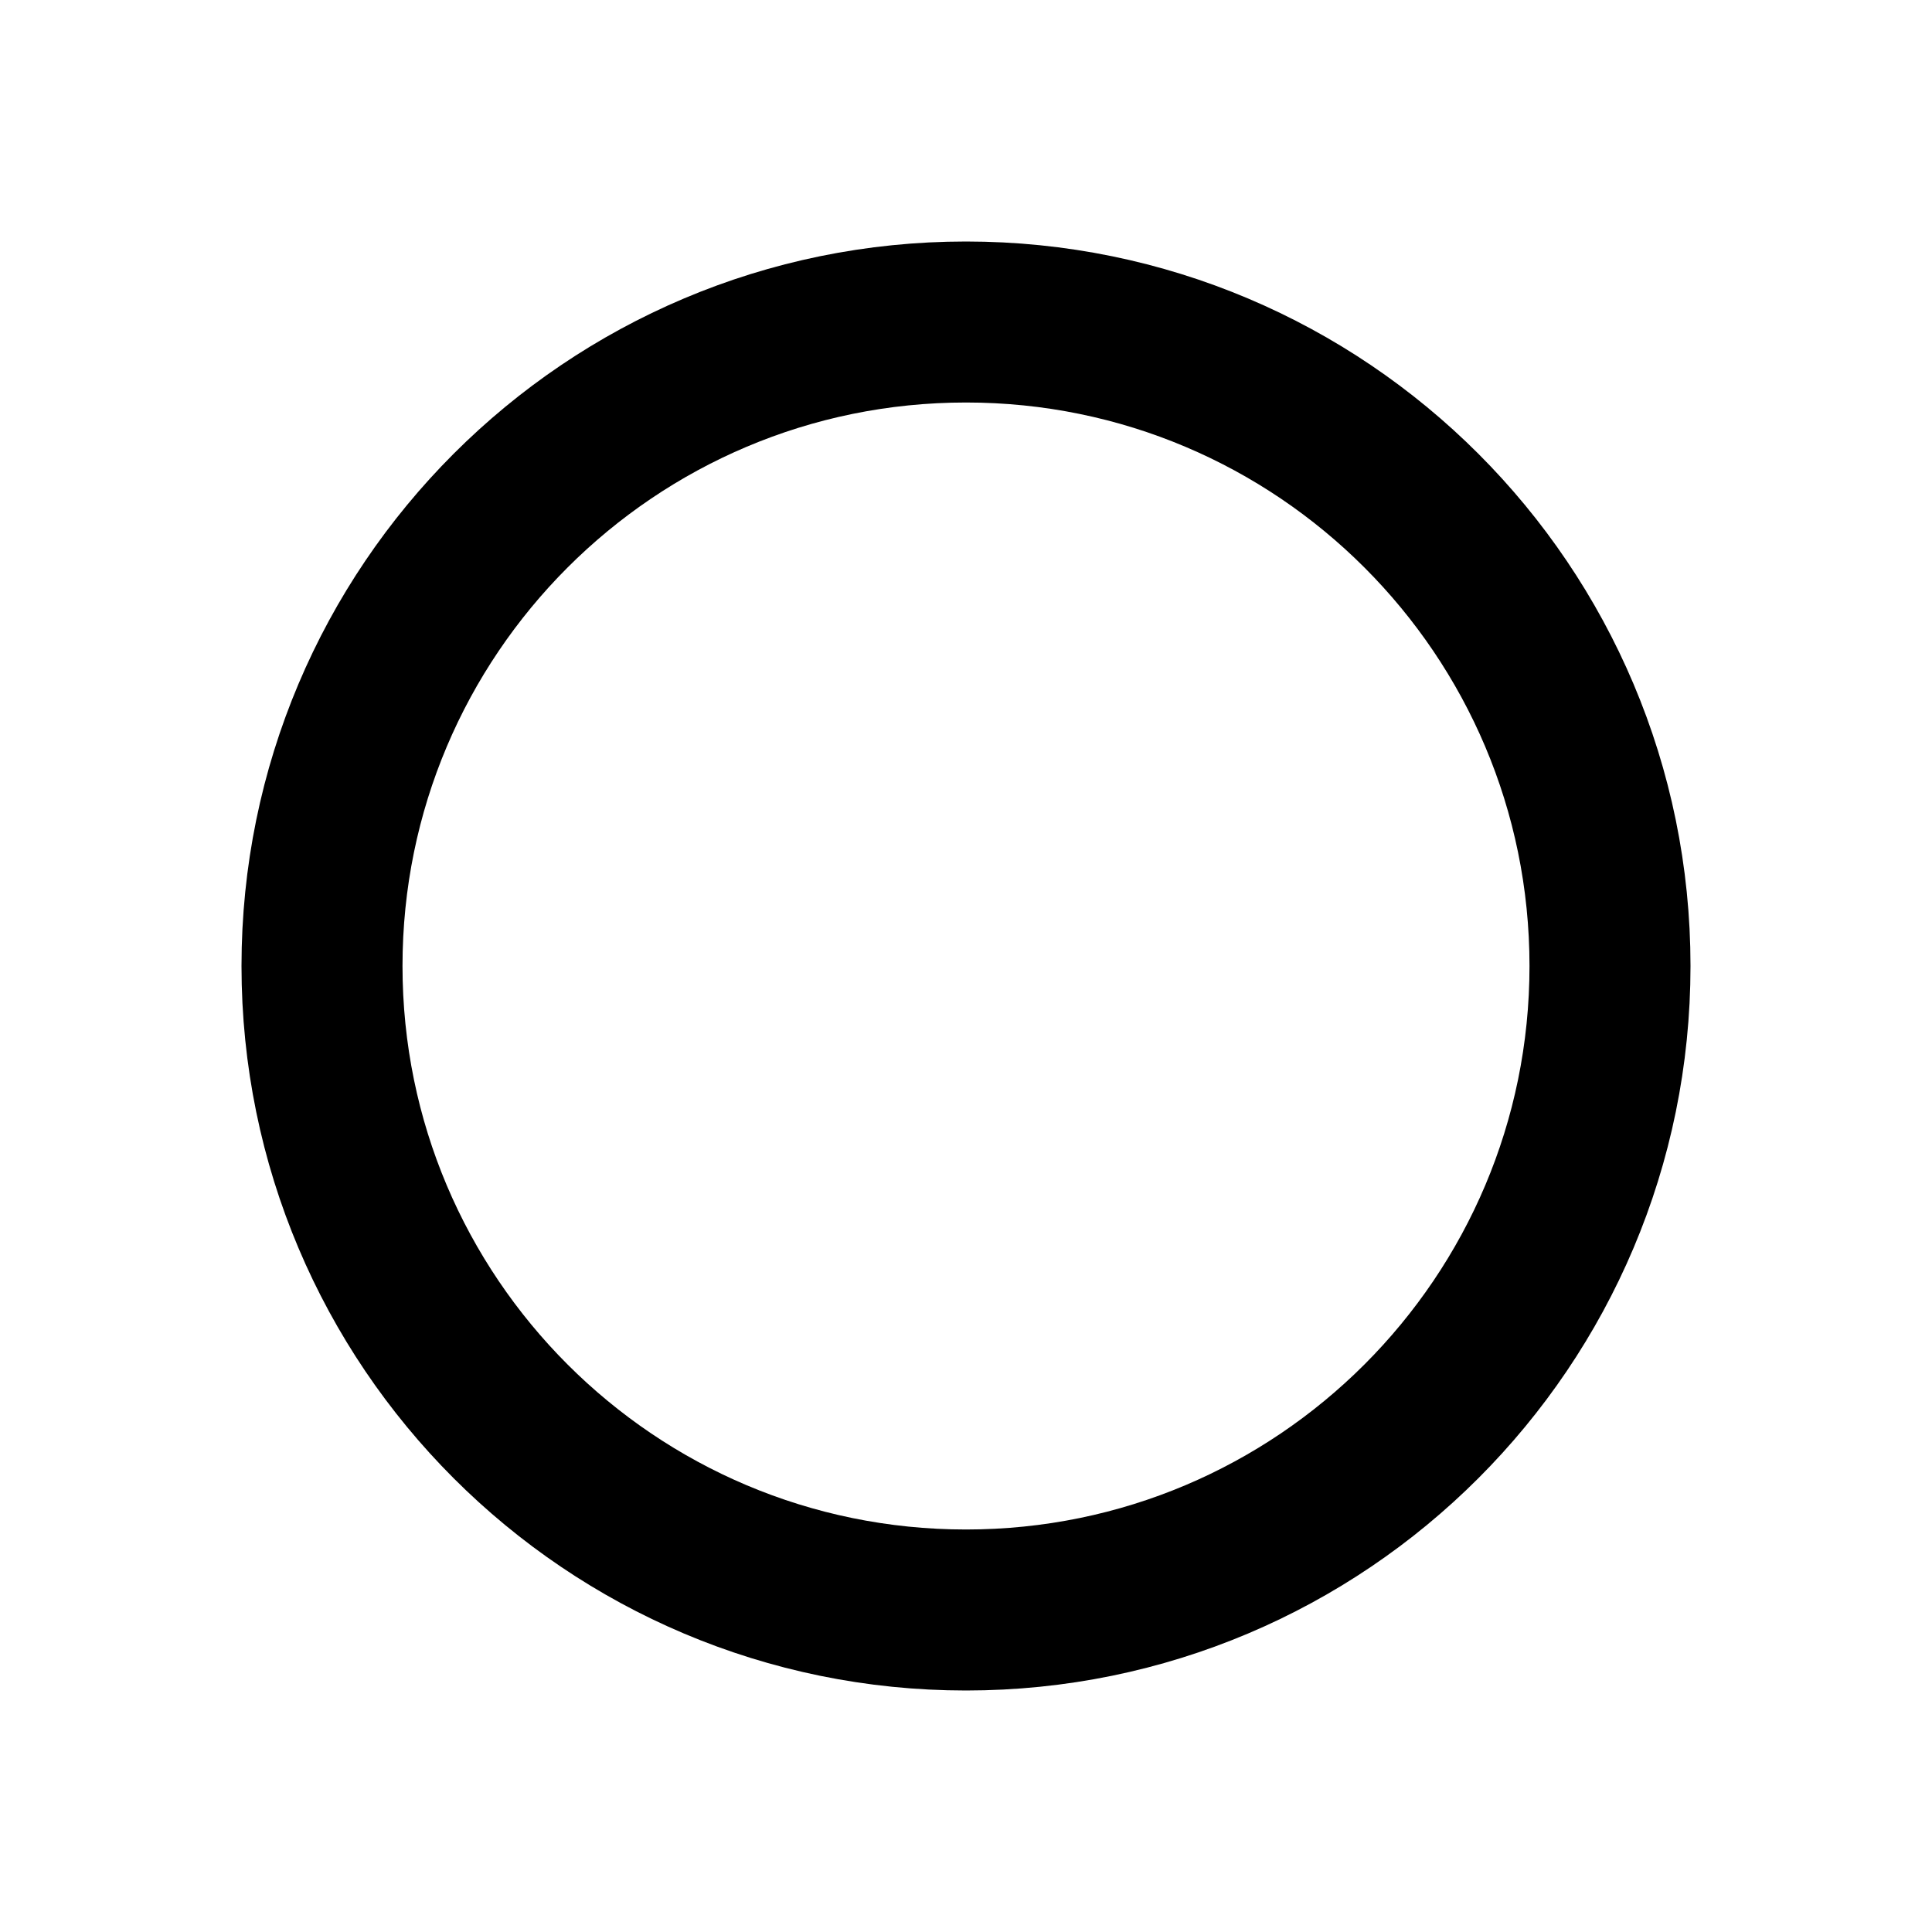
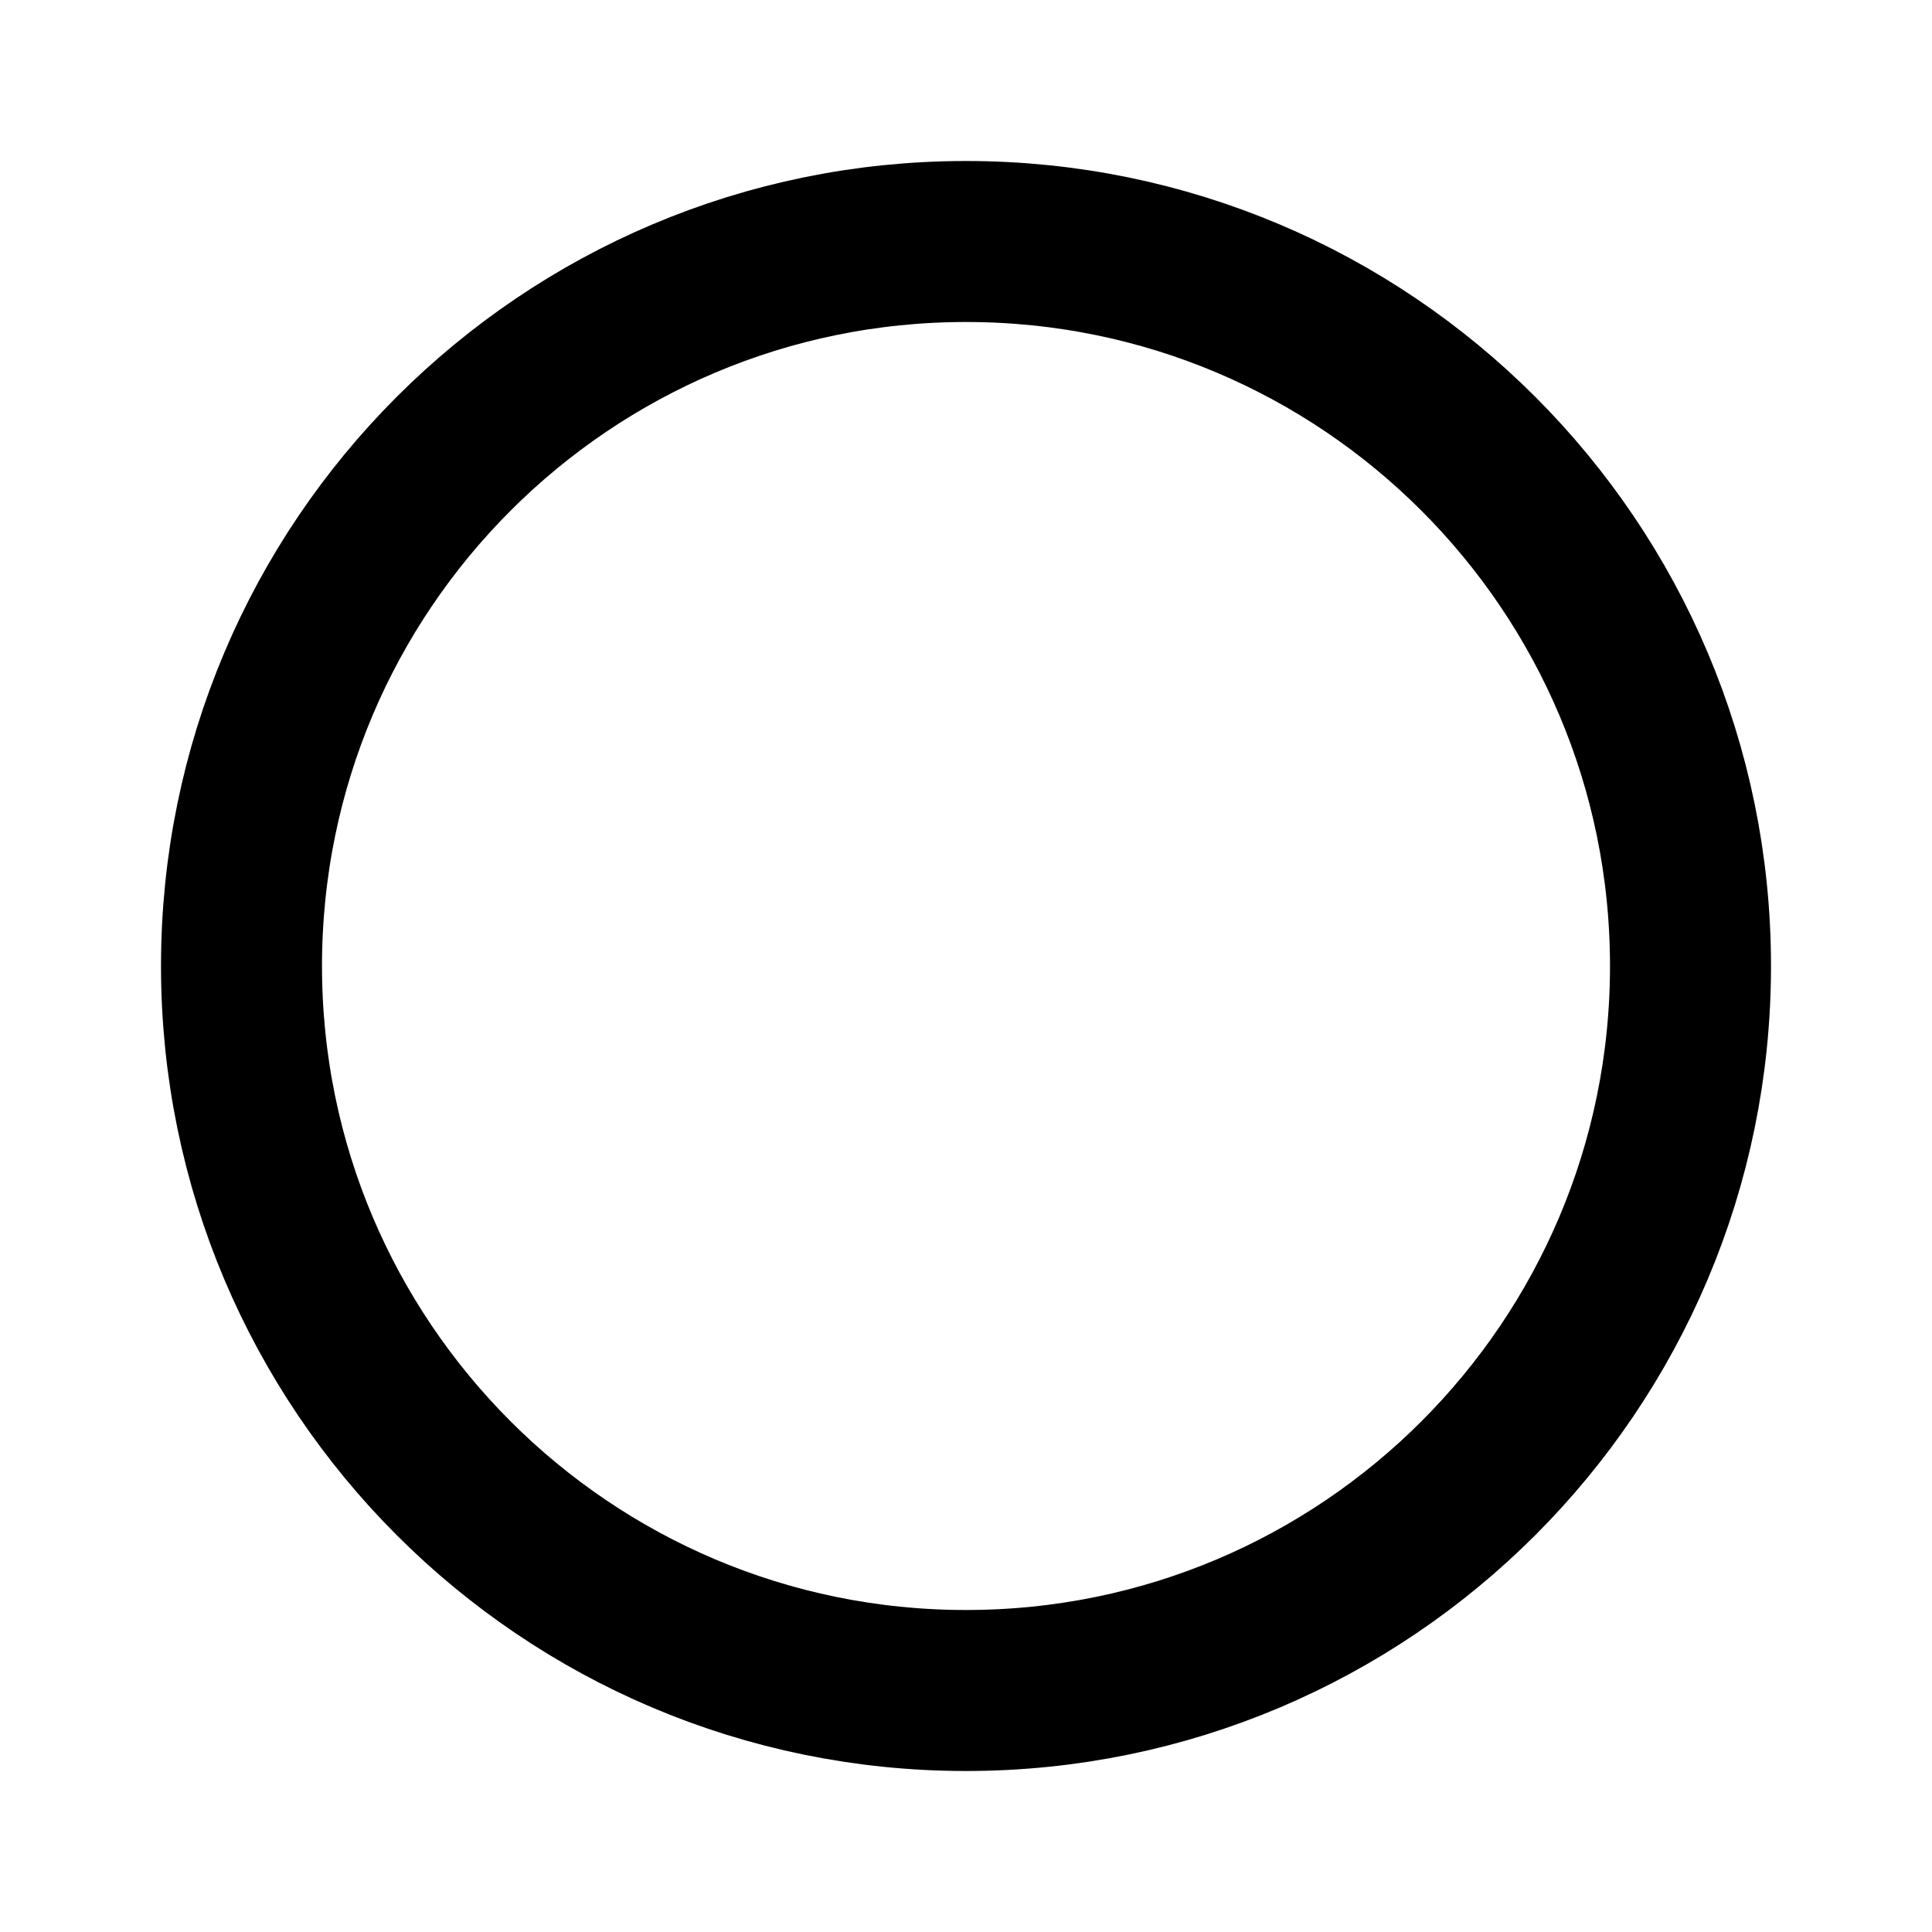
<svg xmlns="http://www.w3.org/2000/svg" width="24" height="24" viewBox="0 0 24 24" fill="none" stroke="currentColor" stroke-width="2" stroke-linecap="round" stroke-linejoin="round">
-   <circle cx="12" cy="12" r="8" />
+   <circle cx="12" cy="12" r="9" />
</svg>
